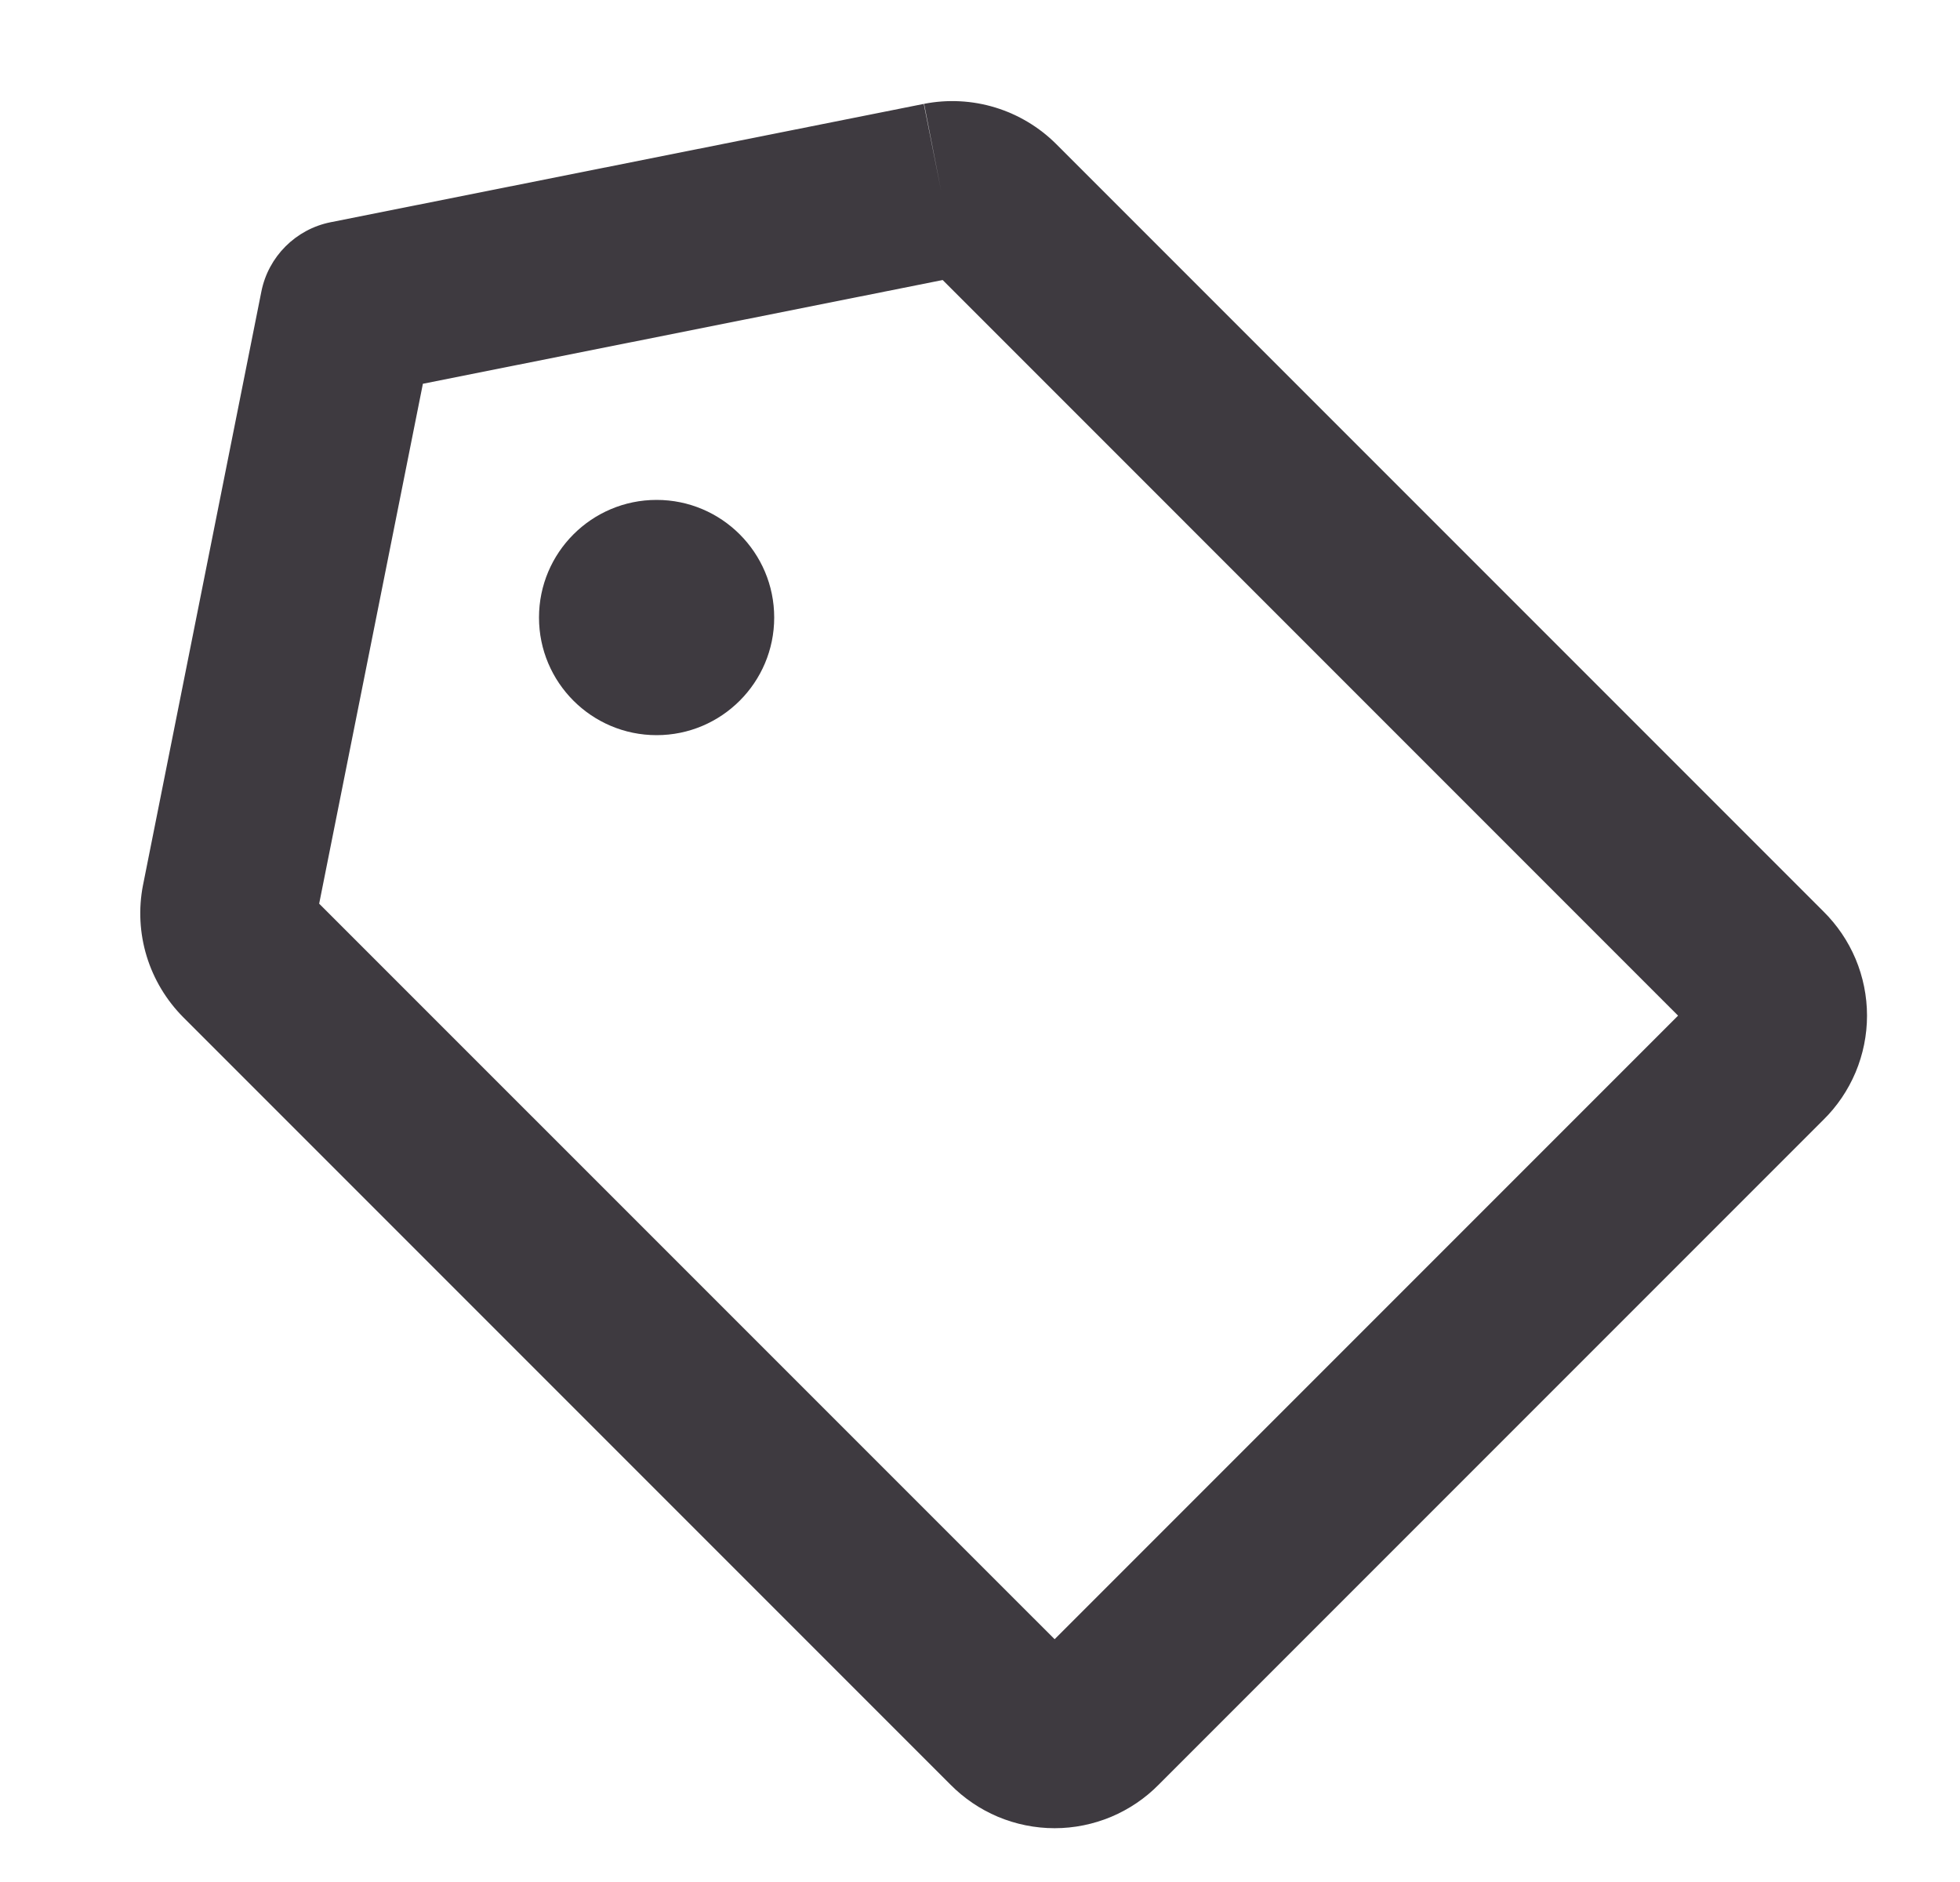
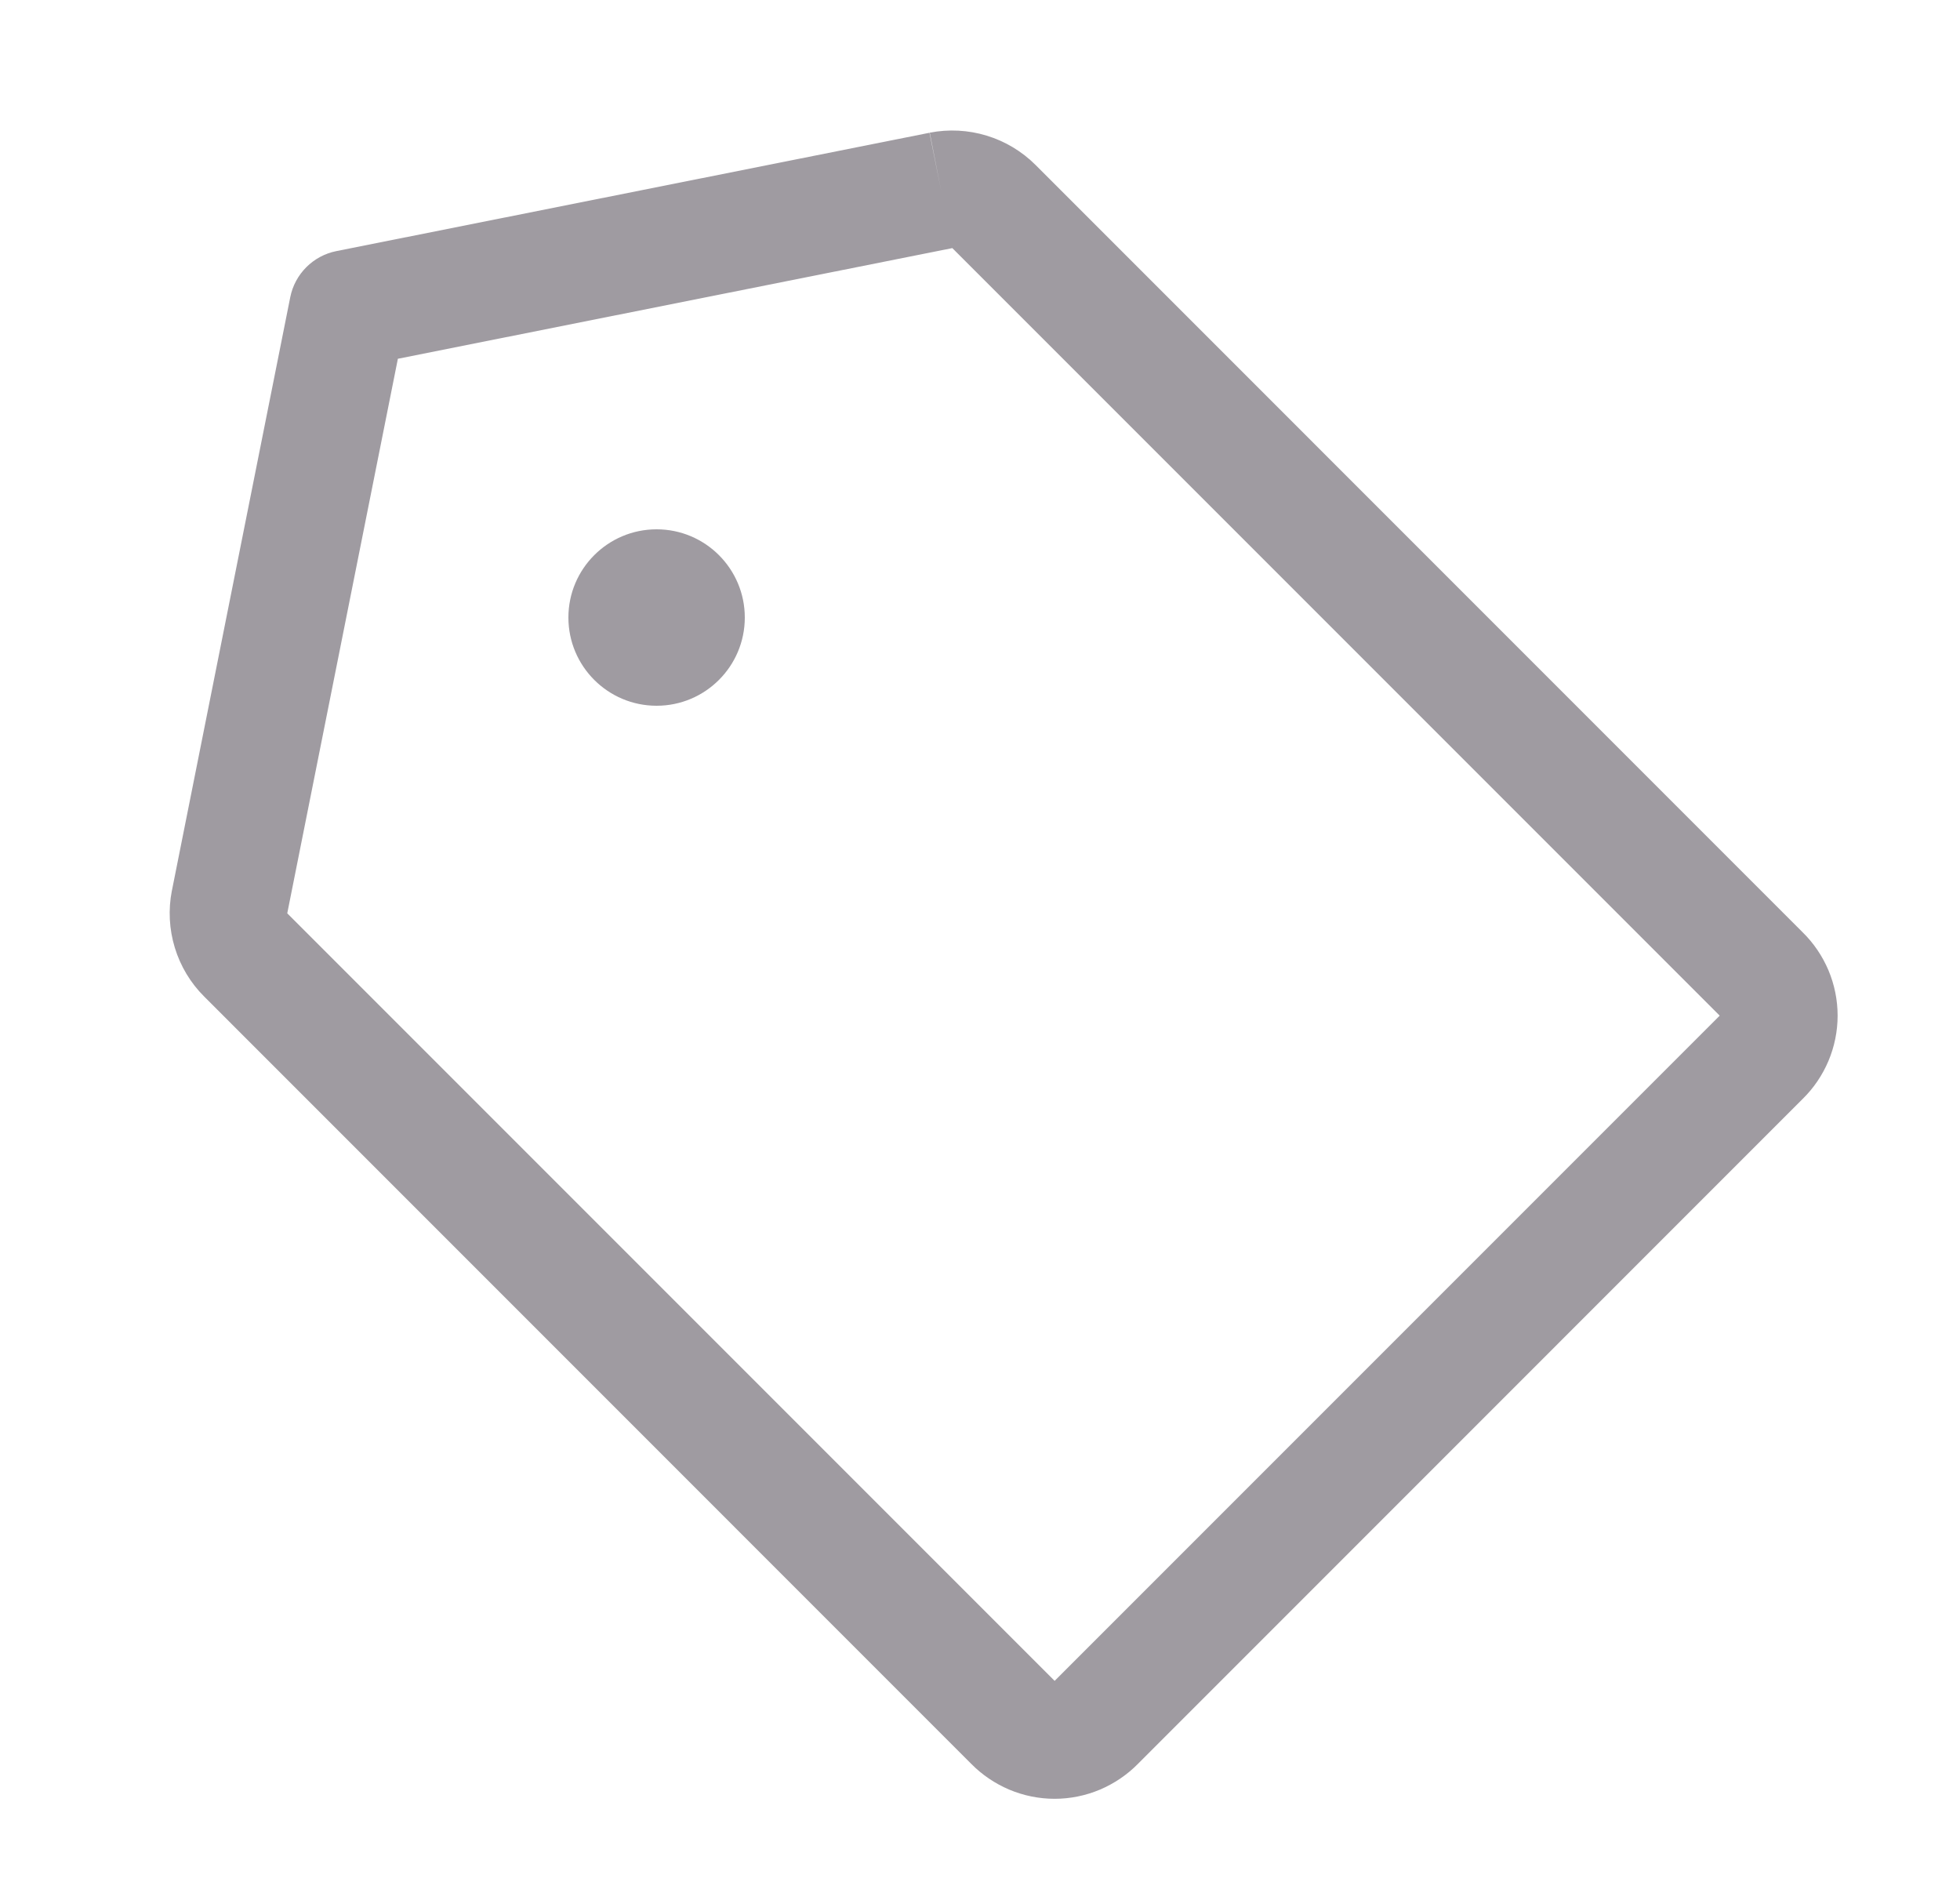
<svg xmlns="http://www.w3.org/2000/svg" width="25" height="24" viewBox="0 0 25 24" fill="none">
-   <path fill-rule="evenodd" clip-rule="evenodd" d="M11.787 1.324C12.089 1.265 12.401 1.281 12.695 1.371C12.989 1.461 13.257 1.622 13.474 1.839C13.474 1.839 13.474 1.839 13.475 1.84L23.258 11.623C23.433 11.796 23.572 12.001 23.668 12.228C23.764 12.457 23.814 12.703 23.814 12.952C23.814 13.2 23.764 13.446 23.668 13.675C23.572 13.902 23.433 14.108 23.258 14.28L14.78 22.758C14.608 22.933 14.402 23.072 14.175 23.168C13.946 23.264 13.7 23.314 13.452 23.314C13.203 23.314 12.957 23.264 12.728 23.168C12.501 23.072 12.296 22.933 12.123 22.758L2.34 12.975C2.339 12.974 2.339 12.974 2.339 12.974C2.122 12.756 1.961 12.489 1.871 12.195C1.781 11.901 1.765 11.589 1.824 11.287L1.825 11.283L1.825 11.283L3.334 3.717C3.423 3.272 3.772 2.923 4.217 2.834L11.783 1.325L12.003 2.428L11.787 1.324ZM11.882 3.43L11.883 3.43C11.883 3.43 11.883 3.43 11.882 3.43ZM11.882 3.429L11.882 3.43C11.882 3.429 11.882 3.429 11.882 3.429ZM12.024 3.571L21.404 12.952L13.452 20.904L4.071 11.524L5.394 4.894L12.024 3.571Z" fill="#3E3A40" />
-   <path d="M8.375 9.375C9.203 9.375 9.875 8.703 9.875 7.875C9.875 7.047 9.203 6.375 8.375 6.375C7.547 6.375 6.875 7.047 6.875 7.875C6.875 8.703 7.547 9.375 8.375 9.375Z" fill="#3E3A40" />
+   <path fill-rule="evenodd" clip-rule="evenodd" d="M11.859 1.692C12.101 1.645 12.35 1.658 12.586 1.73C12.821 1.802 13.035 1.93 13.209 2.104C13.209 2.104 13.209 2.104 13.209 2.104L22.993 11.889C23.134 12.027 23.245 12.192 23.322 12.373C23.399 12.556 23.439 12.753 23.439 12.952C23.439 13.15 23.399 13.347 23.322 13.53C23.245 13.711 23.134 13.876 22.993 14.014L14.514 22.494C14.376 22.634 14.211 22.745 14.03 22.822C13.847 22.899 13.65 22.939 13.452 22.939C13.253 22.939 13.056 22.899 12.873 22.822C12.692 22.745 12.527 22.634 12.389 22.494L2.605 12.709C2.604 12.709 2.605 12.709 2.605 12.709C2.43 12.535 2.302 12.321 2.23 12.086C2.158 11.85 2.145 11.601 2.192 11.359L2.193 11.356L3.702 3.791C3.761 3.494 3.994 3.261 4.291 3.202L11.856 1.693L12.003 2.428L11.859 1.692ZM12.147 3.164L5.075 4.575L3.664 11.647L3.665 11.648L13.452 21.435L21.935 12.952L12.147 3.164Z" fill="#9F9BA1" />
+   <path d="M8.375 9C8.996 9 9.5 8.496 9.5 7.875C9.5 7.254 8.996 6.75 8.375 6.75C7.754 6.75 7.25 7.254 7.25 7.875C7.25 8.496 7.754 9 8.375 9Z" fill="#9F9BA1" />
</svg>
